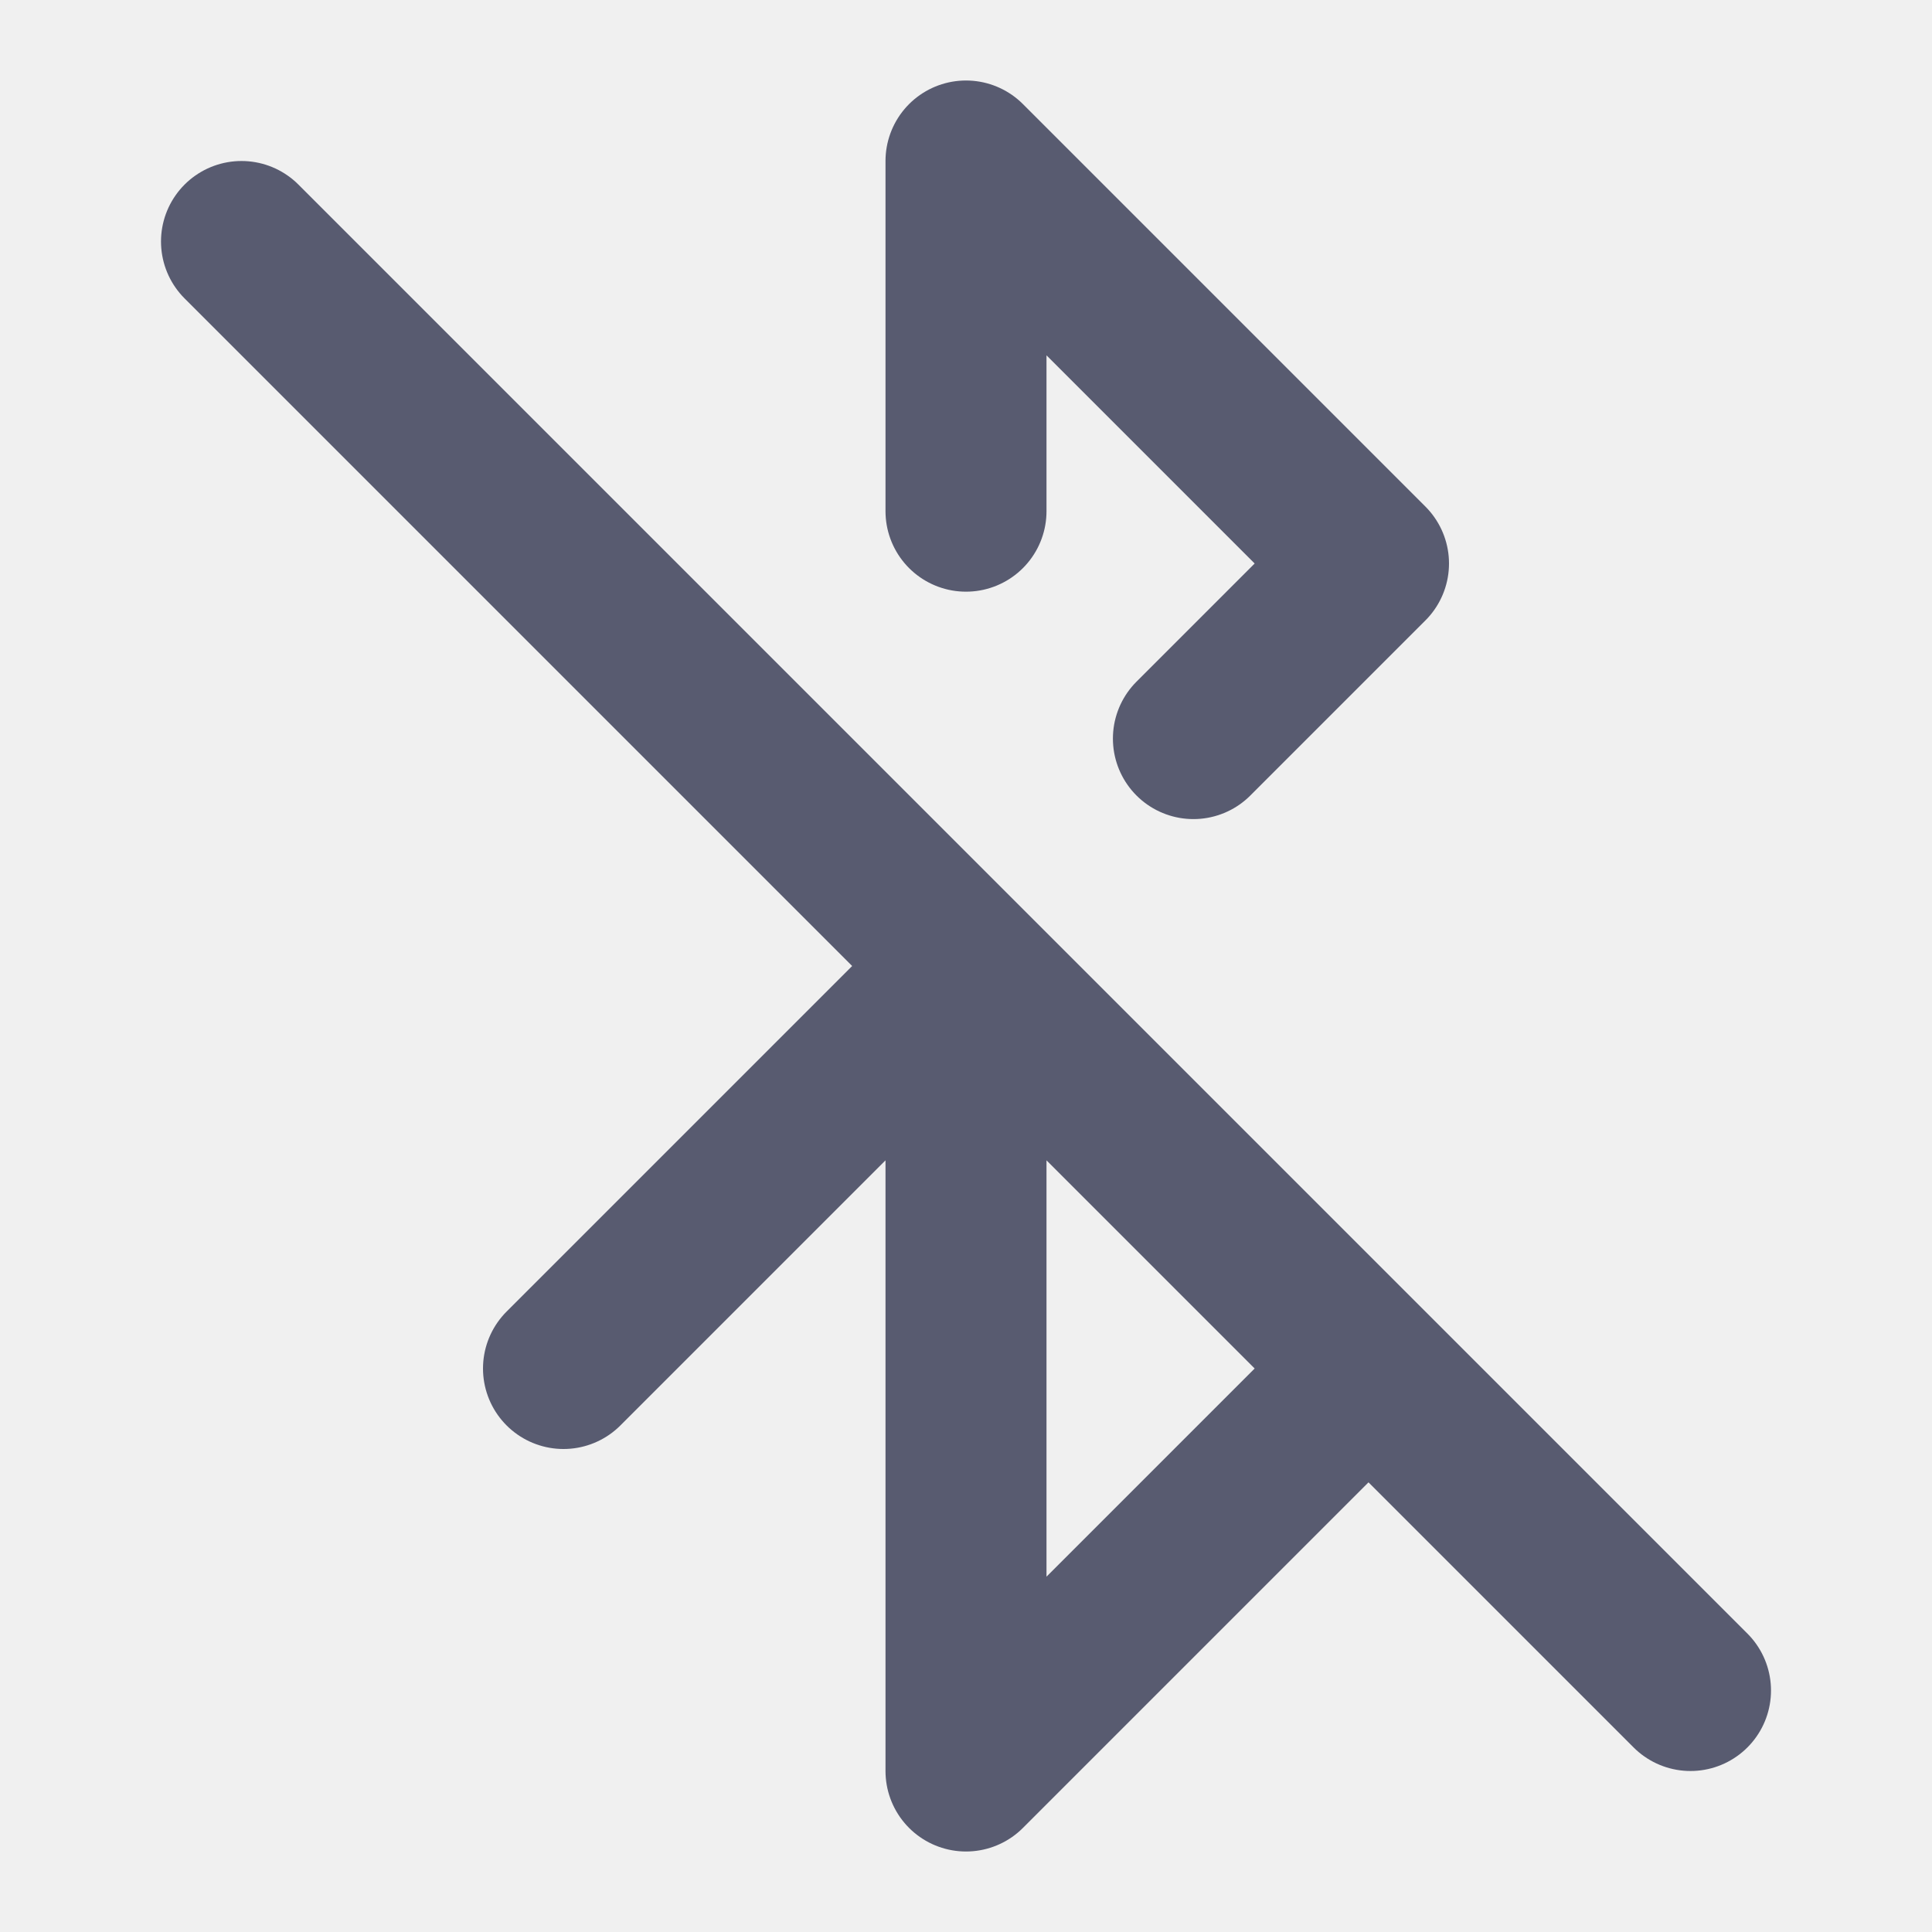
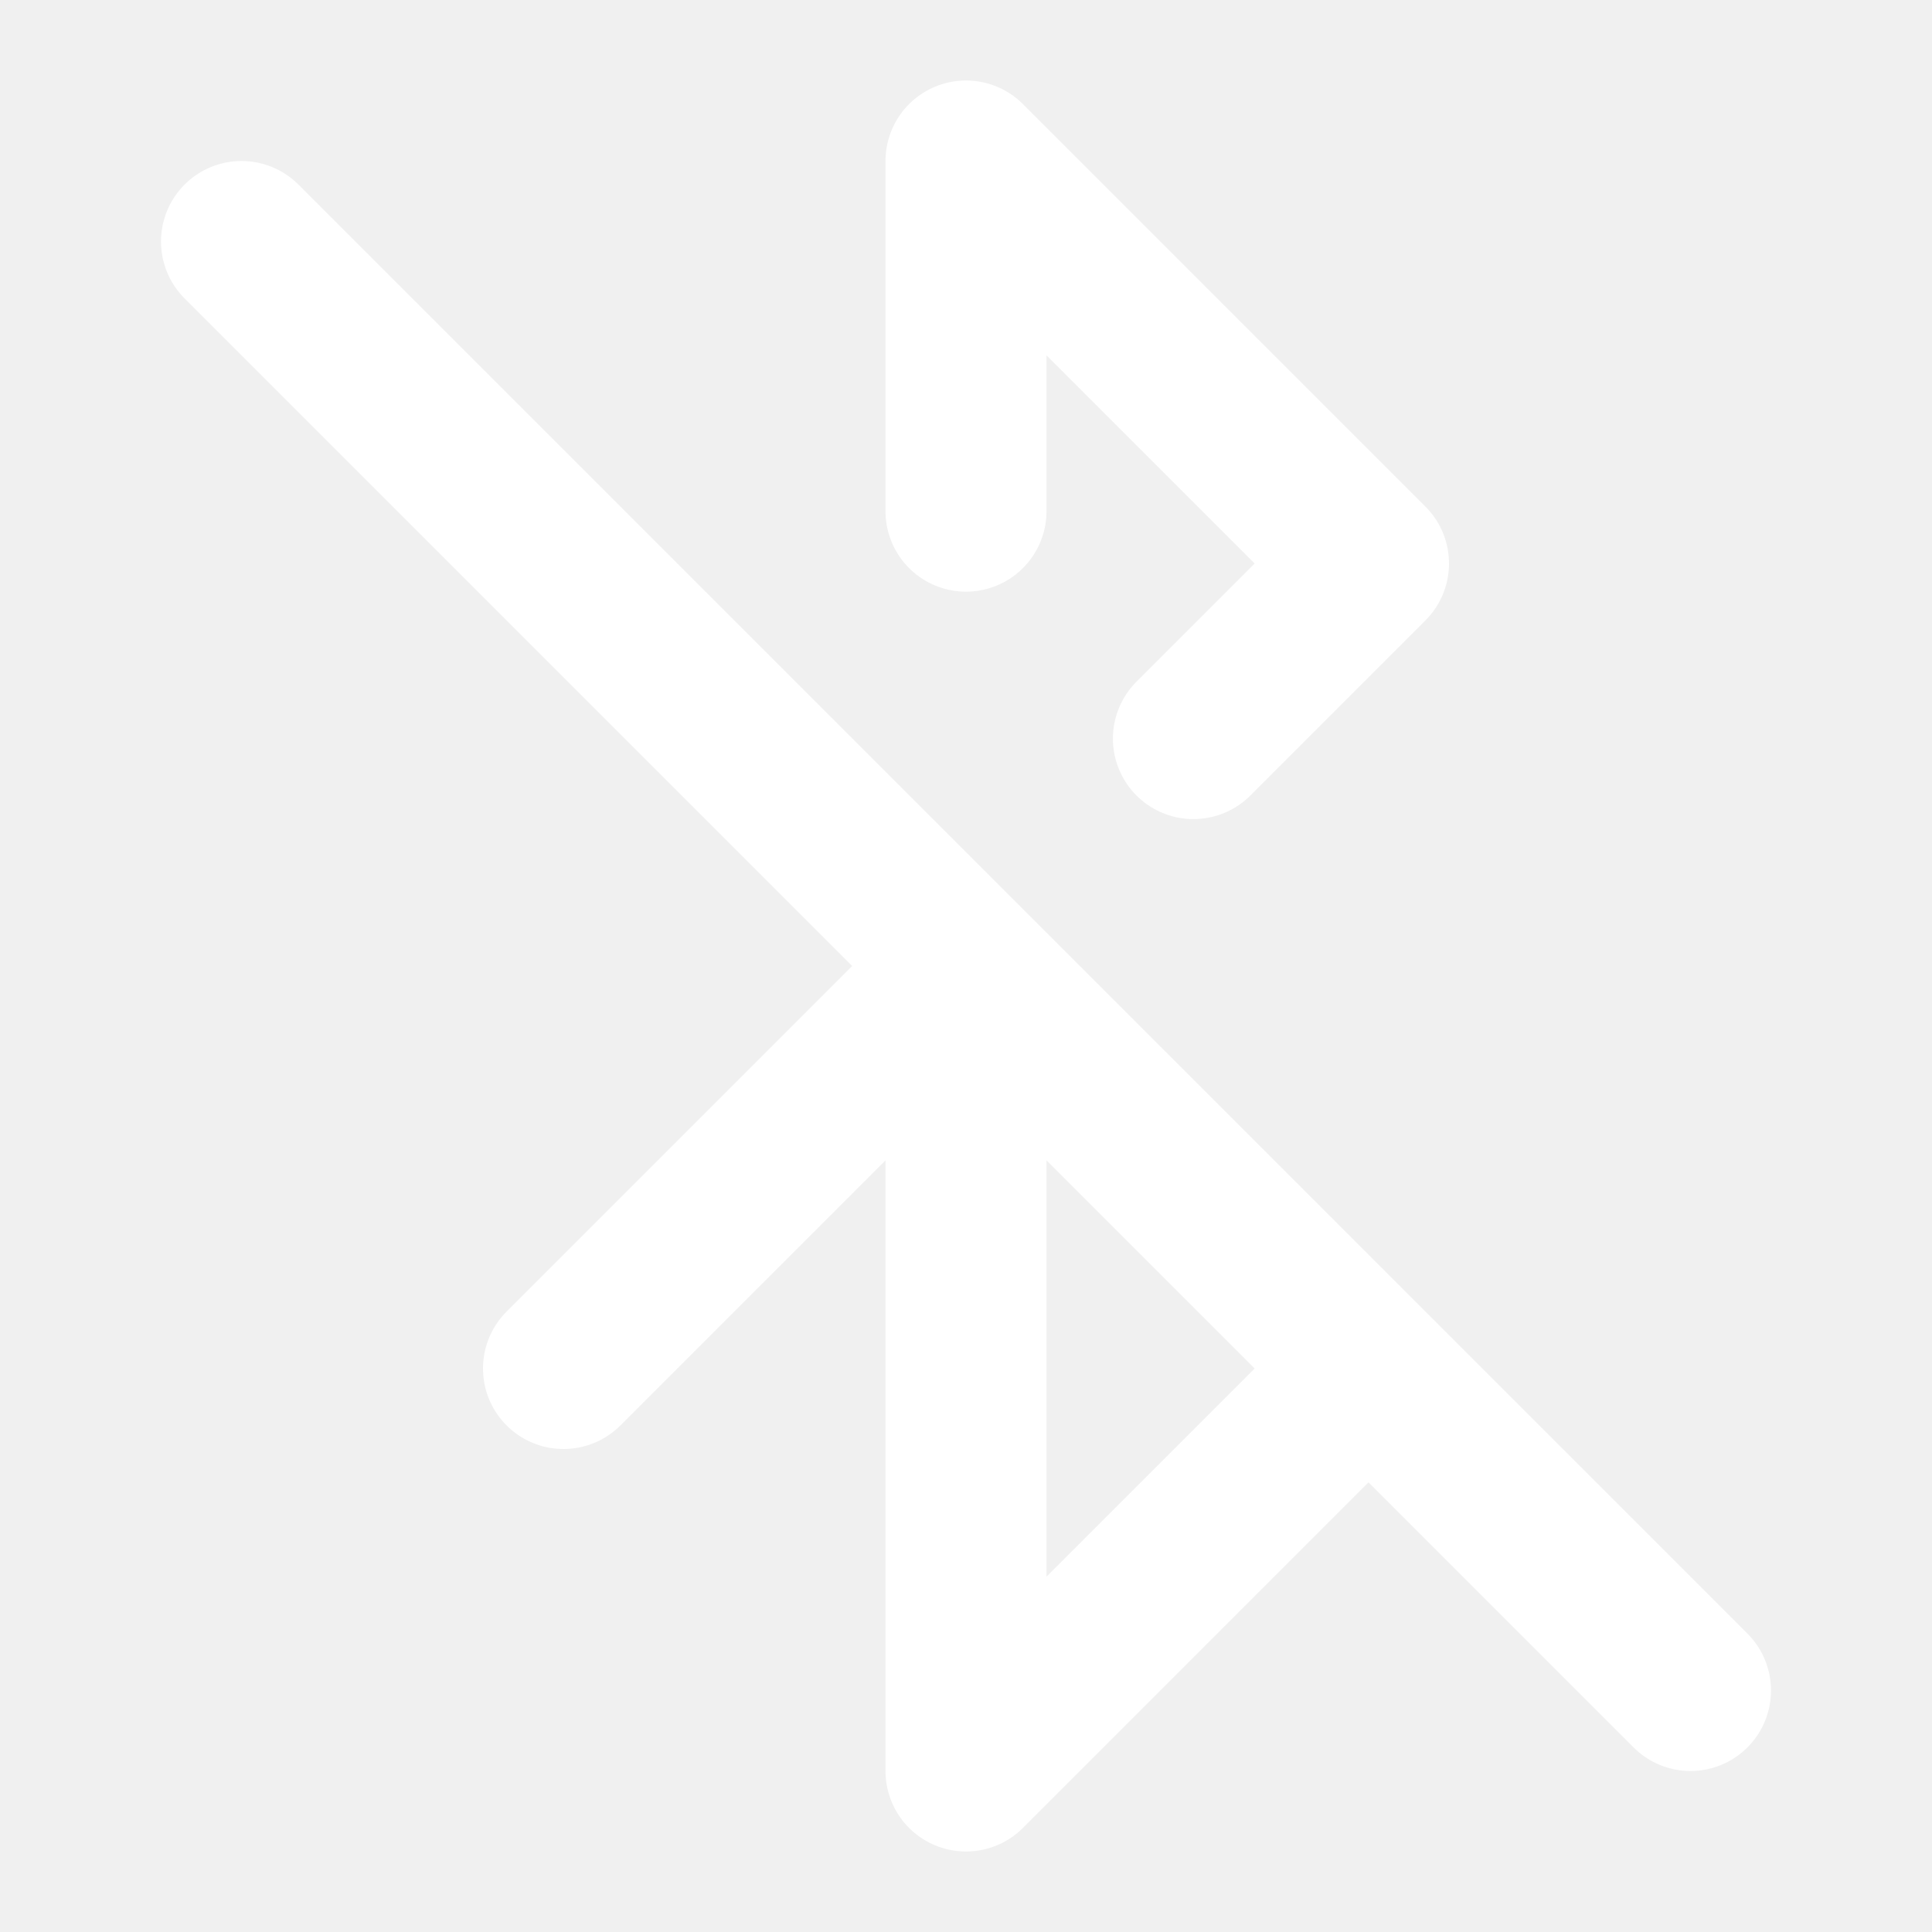
<svg xmlns="http://www.w3.org/2000/svg" width="800px" height="800px" viewBox="0 0 24 24" fill="none">
-   <path d="M7 17L12 12M17 17L12 22V12M3 3L12 12M21 21L12 12M14.825 9.175L17 7L12 2V6.35" stroke="#585b70" stroke-width="2" stroke-linecap="round" stroke-linejoin="round" />
+   <path d="M7 17L12 12M17 17L12 22V12M3 3L12 12M21 21L12 12M14.825 9.175L17 7L12 2V6.35" stroke="#ffffff" stroke-width="2" stroke-linecap="round" stroke-linejoin="round" />
</svg>
